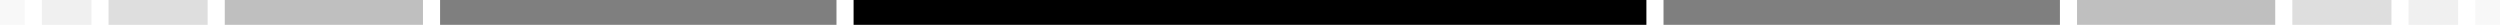
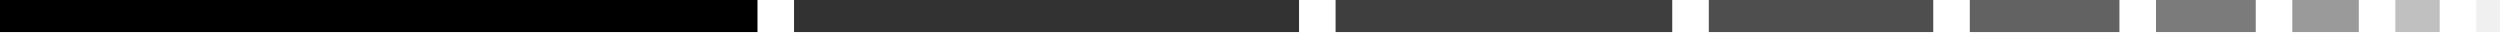
- <svg xmlns="http://www.w3.org/2000/svg" id="Layer_1" viewBox="0 0 1765.87 17.54">
+ <svg xmlns="http://www.w3.org/2000/svg" id="Layer_1" data-name="Layer 1" viewBox="0 0 1368.03 17.54">
  <defs>
    <style>
      .cls-1 {
-         opacity: .5;
+         fill: #323232;
      }

      .cls-2 {
-         opacity: .25;
+         fill: #9a9a9a;
      }

      .cls-3 {
-         opacity: .13;
+         fill: #3e3e3e;
      }

      .cls-4 {
-         opacity: .06;
+         fill: #4e4e4e;
      }

      .cls-5 {
-         opacity: .03;
+         fill: #f0f0f0;
+       }
+ 
+       .cls-6 {
+         fill: silver;
+       }
+ 
+       .cls-7 {
+         fill: #626262;
+       }
+ 
+       .cls-8 {
+         fill: #7b7b7b;
      }
    </style>
  </defs>
-   <rect class="cls-1" x="310.85" y="0" width="280" height="17.54" />
-   <rect class="cls-2" x="1467.11" width="140" height="17.54" />
-   <rect class="cls-3" x="1619.19" width="70" height="17.54" />
-   <rect class="cls-4" x="1701.28" width="35" height="17.54" />
-   <rect class="cls-5" x="1748.37" width="17.5" height="17.54" />
-   <rect class="cls-2" x="158.76" y="0" width="140" height="17.54" />
-   <rect class="cls-3" x="76.67" y="0" width="70" height="17.54" />
-   <rect class="cls-4" x="29.59" y="0" width="35" height="17.54" />
-   <rect class="cls-5" y="0" width="17.5" height="17.54" />
-   <rect class="cls-1" x="1175.02" y="0" width="280" height="17.54" />
-   <rect x="602.93" y="0" width="560" height="17.54" />
+   <rect width="414.5" height="17.54" />
+   <rect class="cls-1" x="434.51" width="276.34" height="17.54" />
+   <rect class="cls-3" x="730.85" width="184.22" height="17.54" />
+   <rect class="cls-4" x="935.08" width="122.82" height="17.54" />
+   <rect class="cls-7" x="1077.9" width="81.88" height="17.54" />
+   <rect class="cls-8" x="1179.79" width="54.58" height="17.54" />
+   <rect class="cls-2" x="1254.38" width="36.39" height="17.54" />
+   <rect class="cls-6" x="1310.77" width="24.26" height="17.54" />
+   <rect class="cls-5" x="1355.04" width="12.99" height="17.54" />
</svg>
